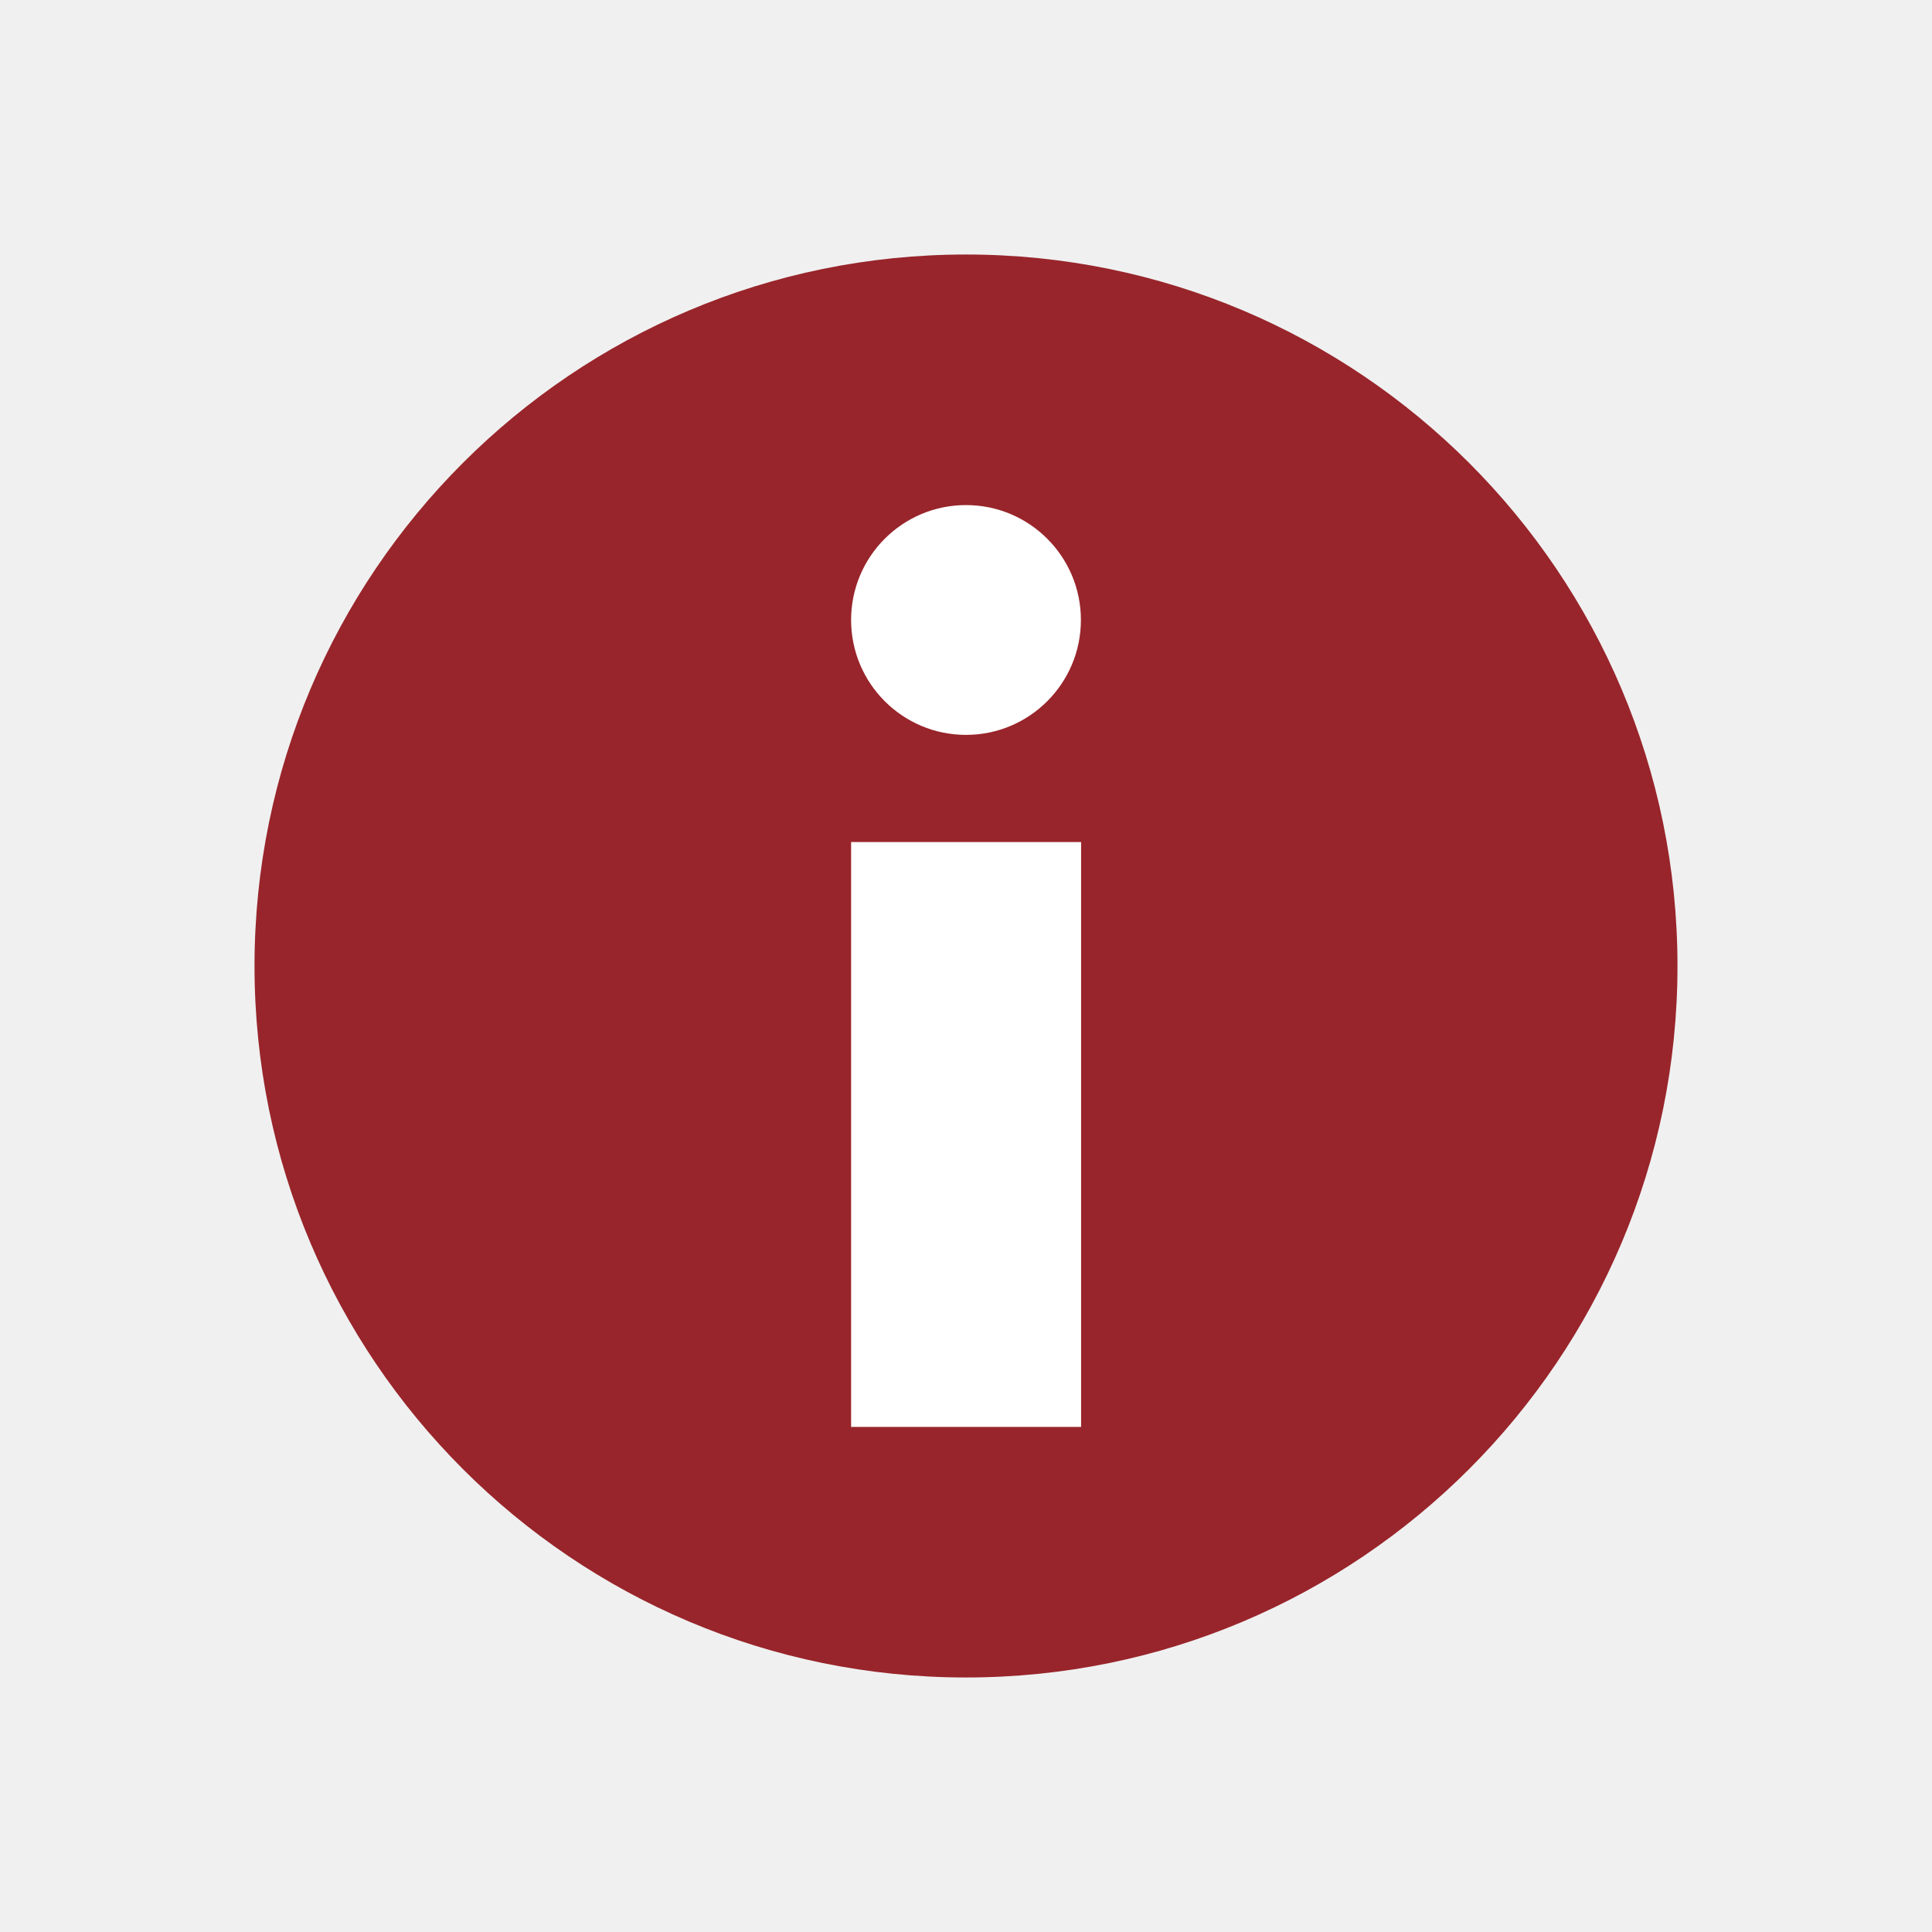
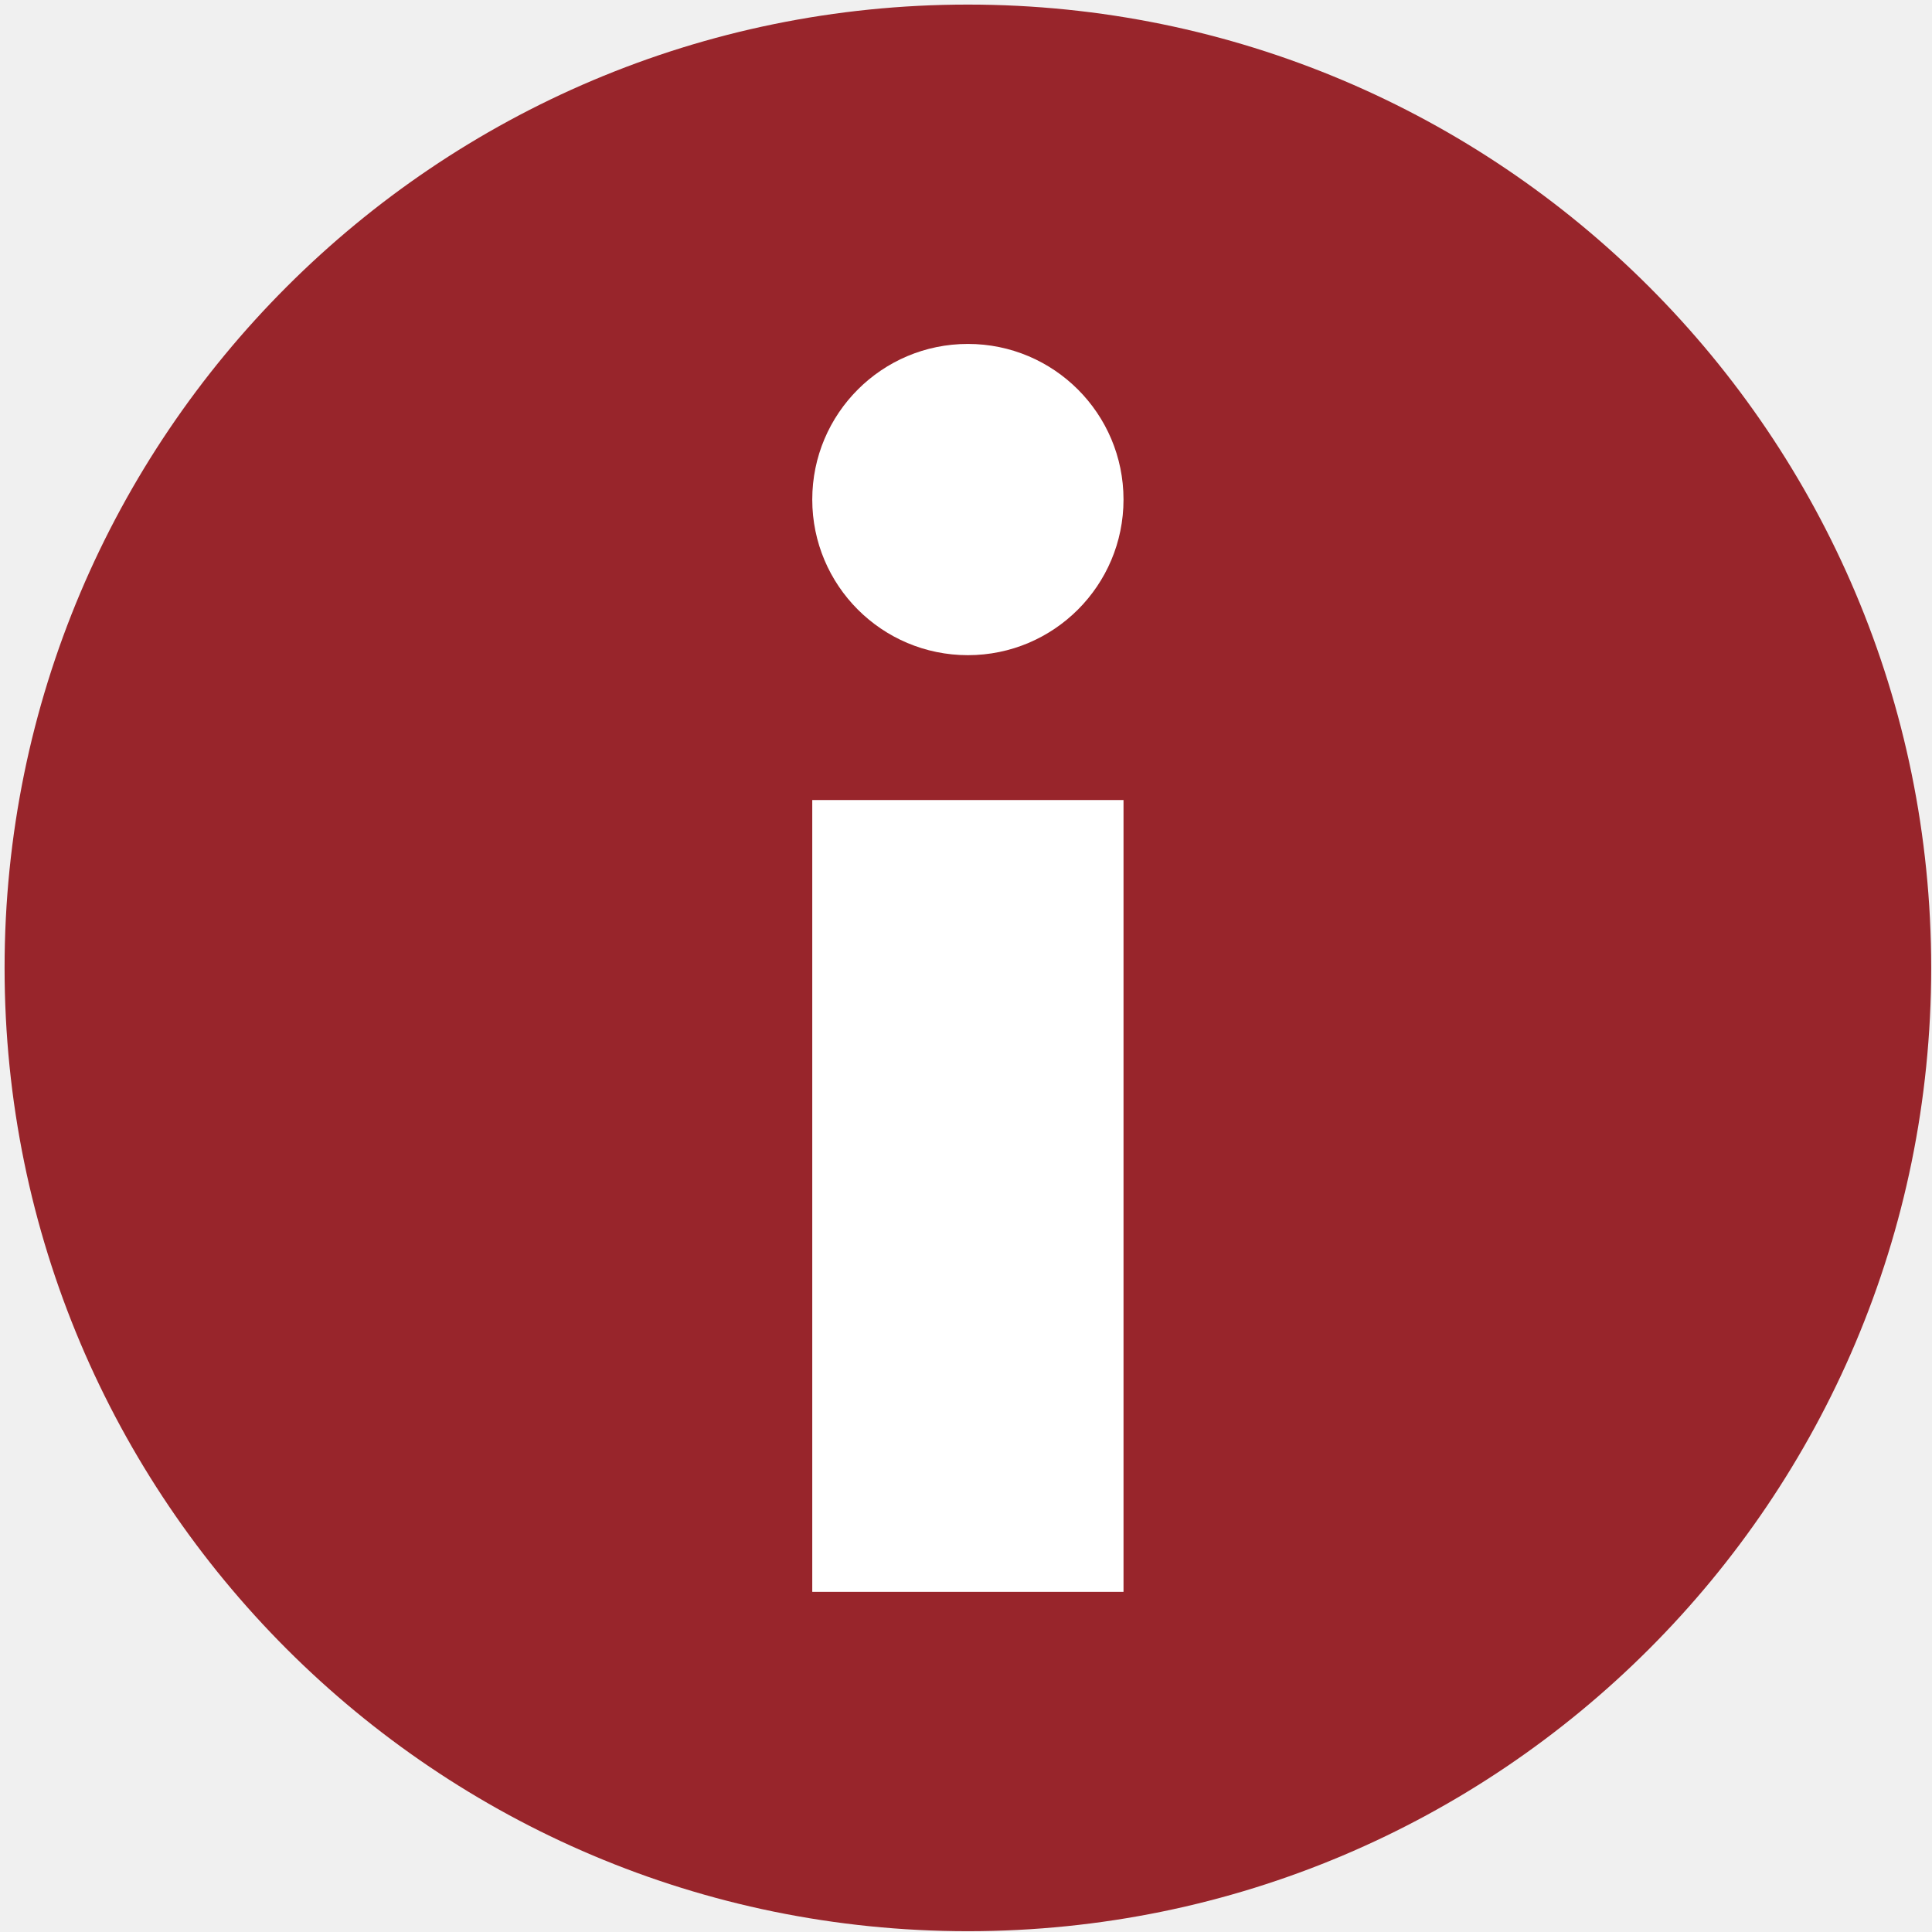
- <svg xmlns="http://www.w3.org/2000/svg" version="1.1" id="Layer_1" x="0px" y="0px" viewBox="0 0 1024 1024" enable-background="new 0 0 1024 1024" xml:space="preserve">
-   <circle fill="#98252B" cx="512" cy="512" r="377.1" />
-   <circle fill="#FFFFFF" cx="512" cy="328.6" r="60.9" />
-   <rect x="451.1" y="446.3" fill="#FFFFFF" width="121.9" height="310" />
+ <svg xmlns="http://www.w3.org/2000/svg" version="1.1" id="Layer_1" x="0px" y="0px" width="1024px" height="1024px" viewBox="0 0 1024 1024" enable-background="new 0 0 1024 1024" xml:space="preserve">
+   <g>
+     <circle fill="#98252B" cx="513" cy="513" r="510.571" />
+     <circle fill="#FFFFFF" cx="513" cy="264.773" r="82.484" />
+     <rect x="430.516" y="424.037" fill="#FFFFFF" width="164.969" height="419.674" />
+   </g>
</svg>
